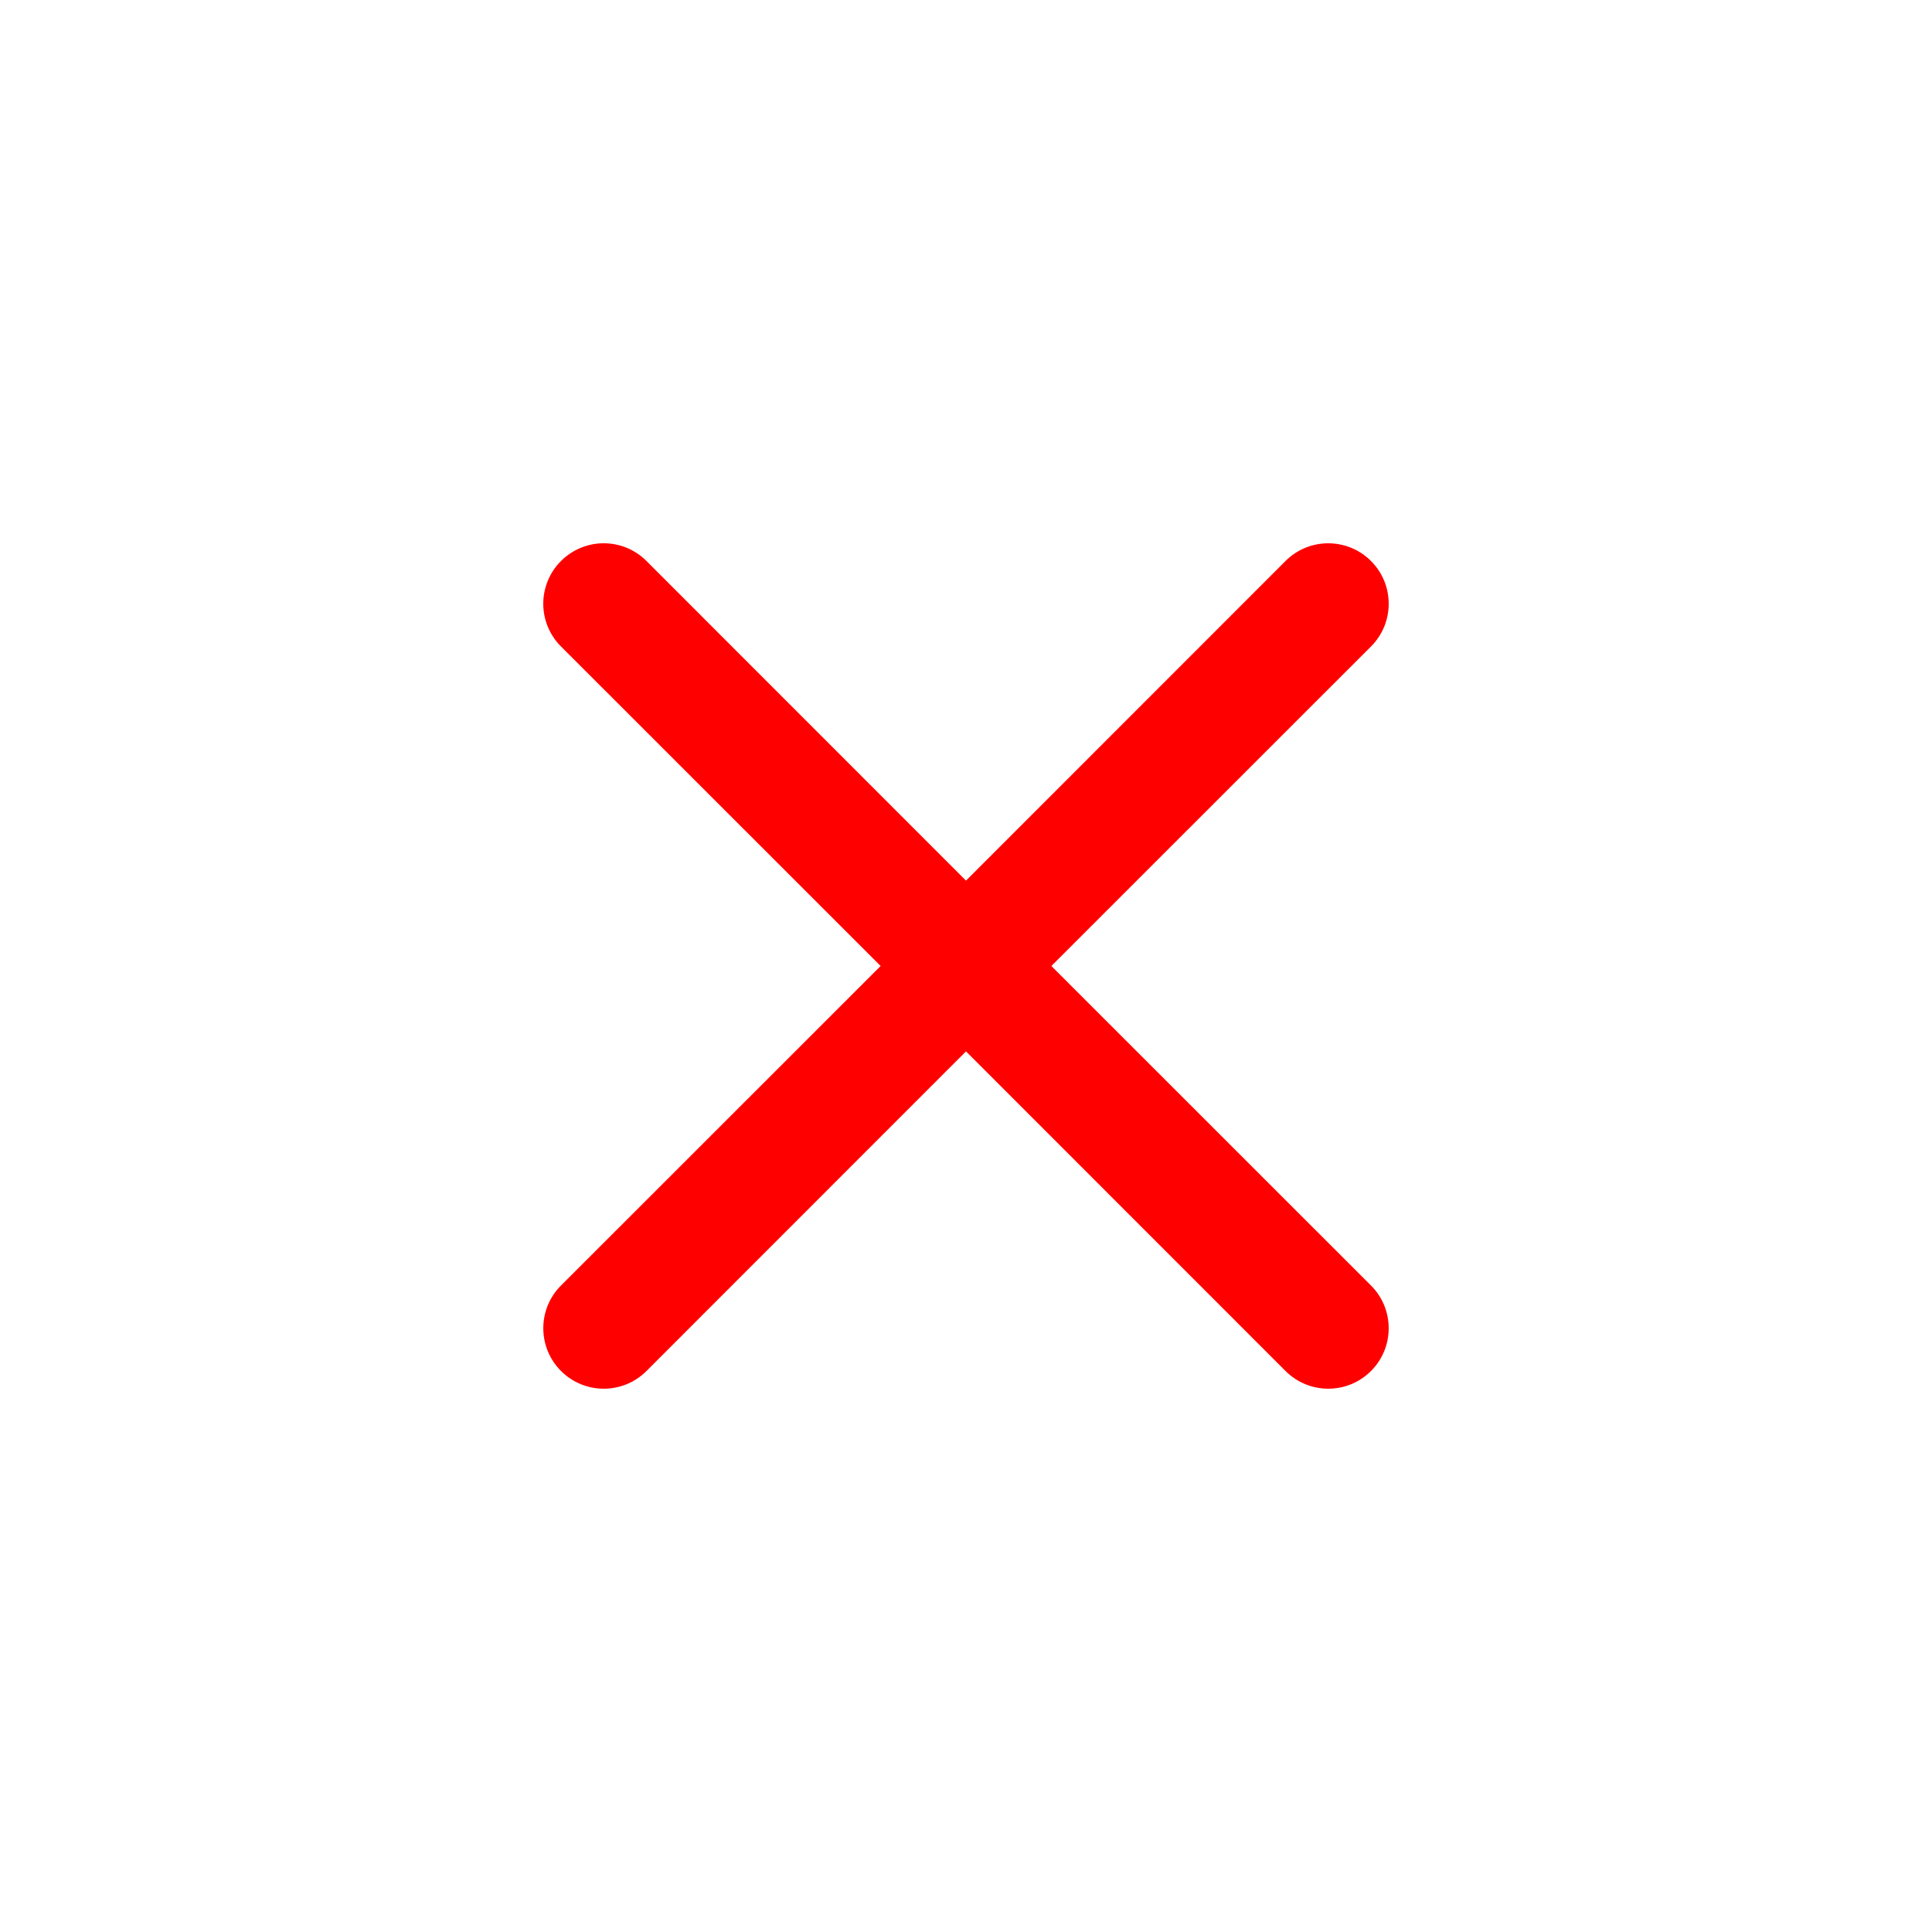
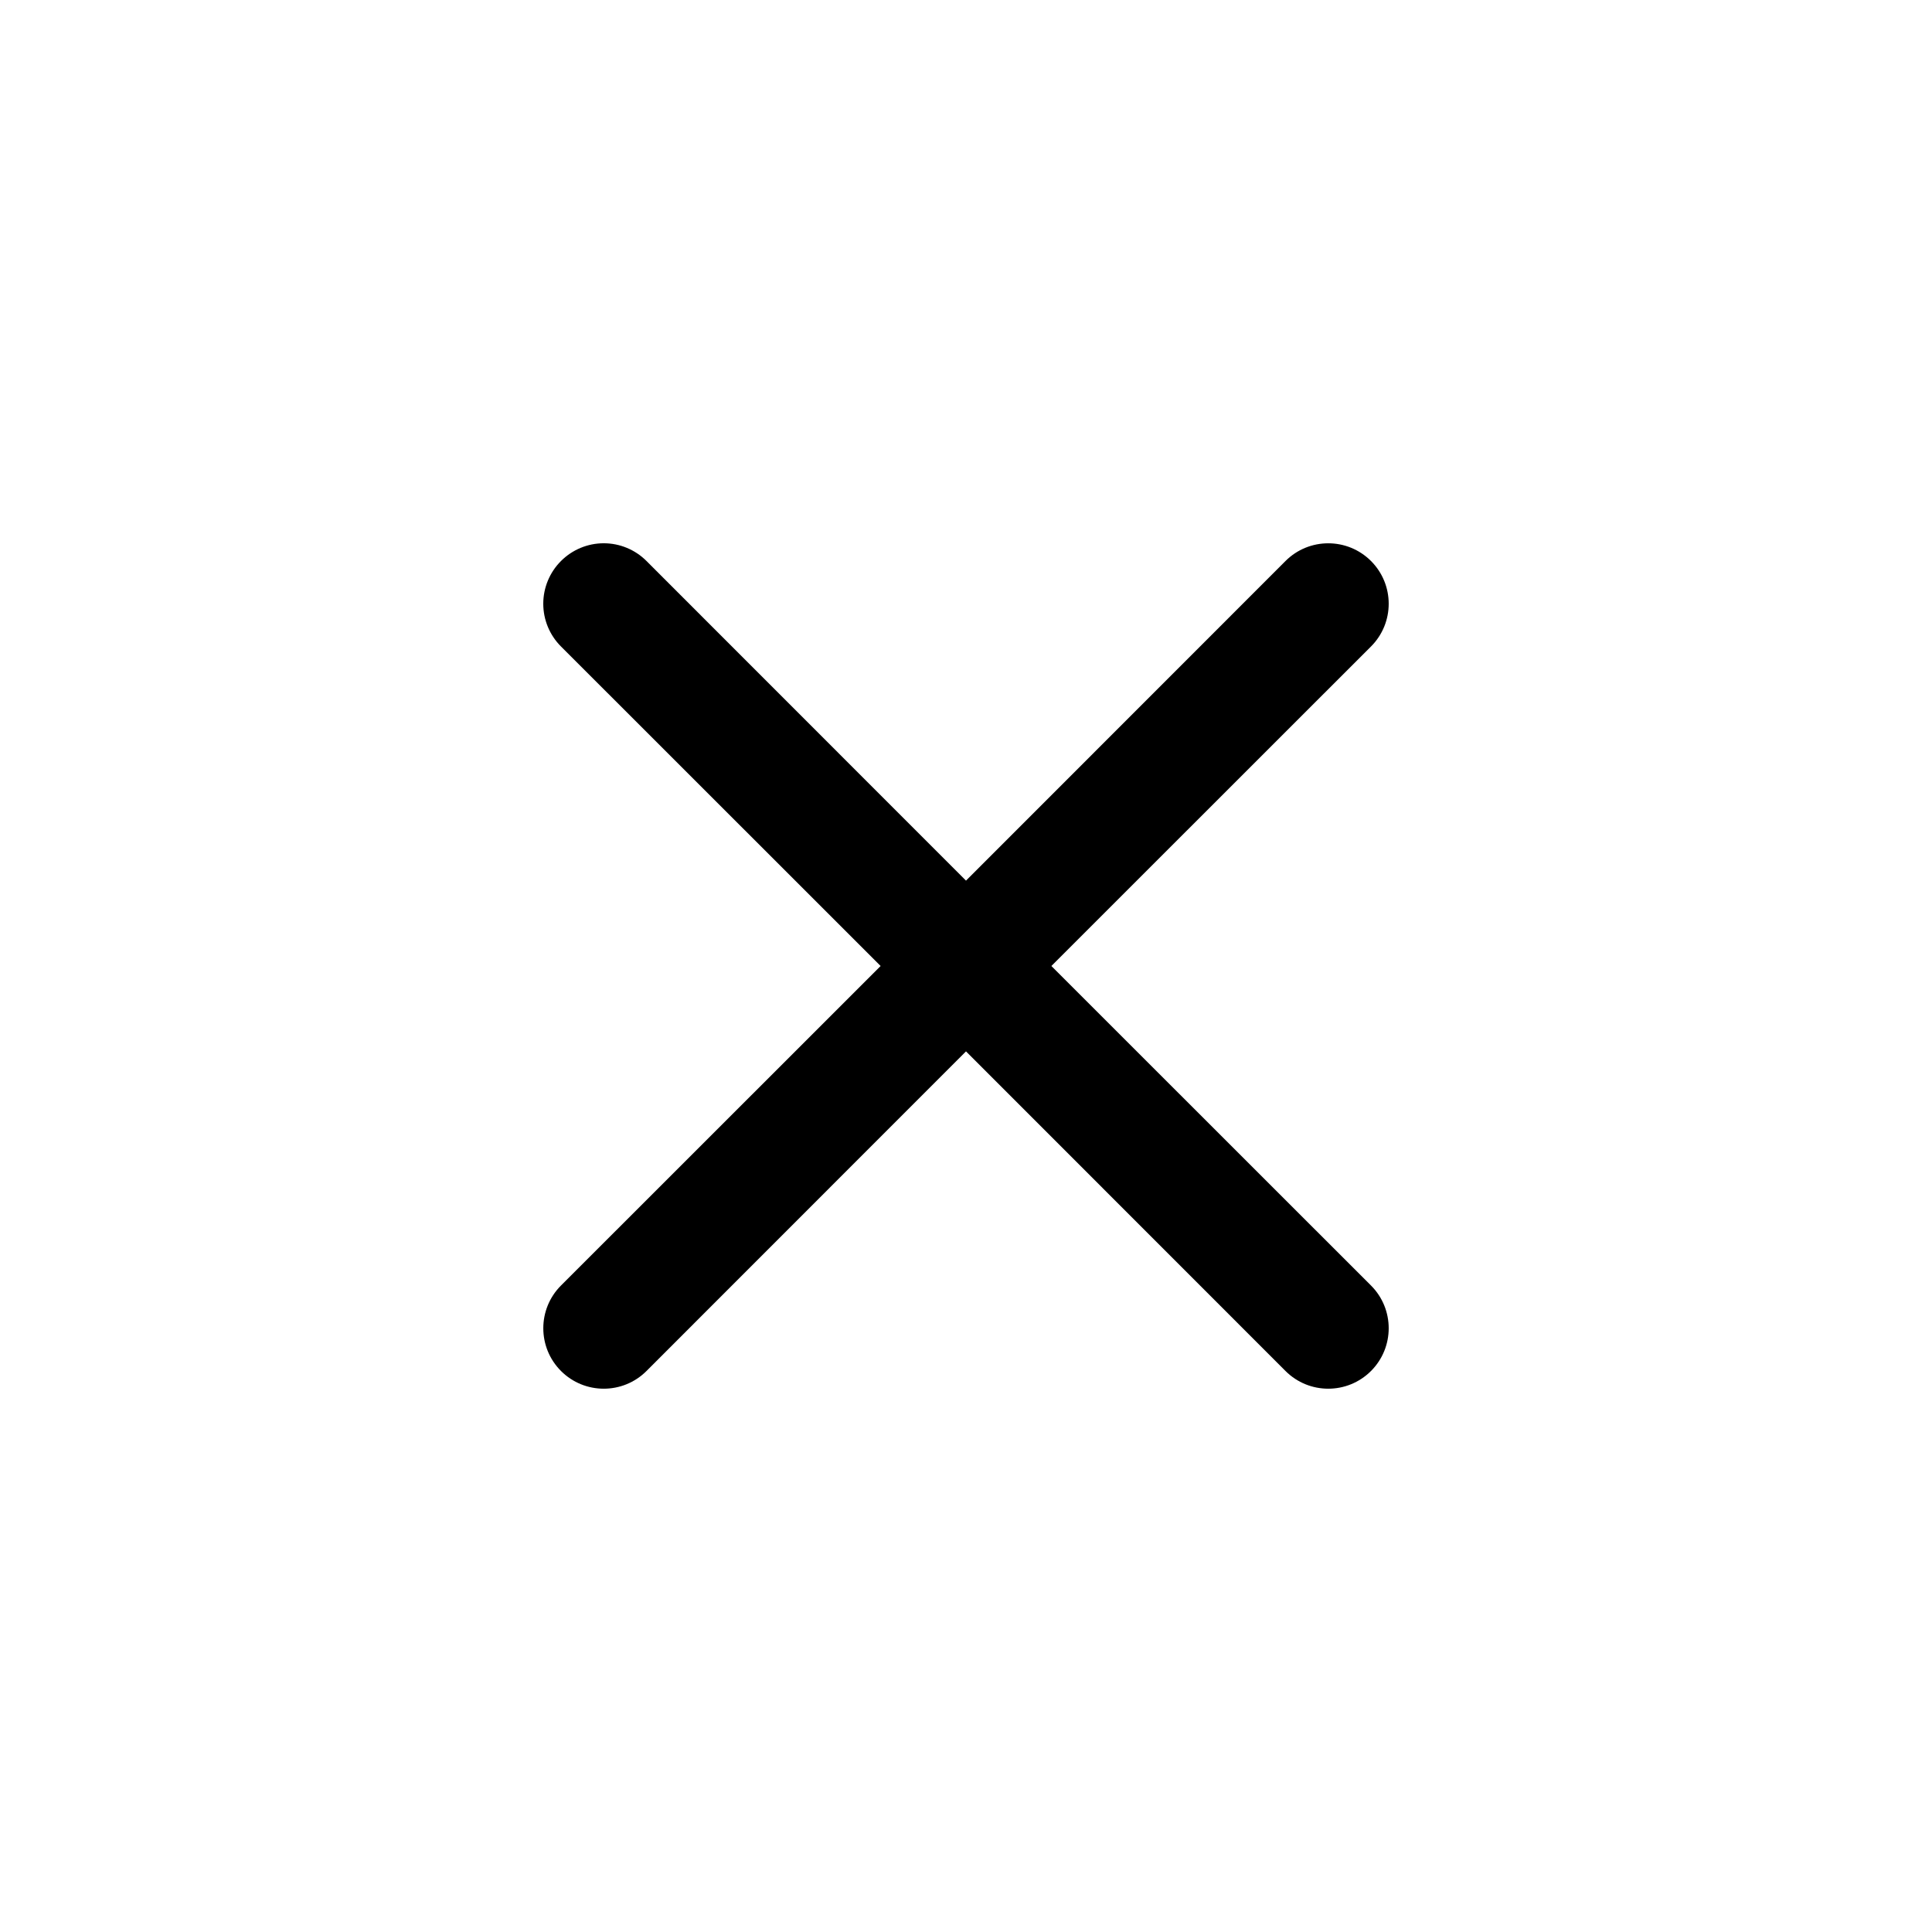
- <svg xmlns="http://www.w3.org/2000/svg" width="20" height="20" fill="red" class="bi bi-x" viewBox="0 0 16 16">
+ <svg xmlns="http://www.w3.org/2000/svg" width="20" height="20" fill="black" class="bi bi-x" viewBox="0 0 16 16">
  <path d="M4.646 4.646a.5.5 0 0 1 .708 0L8 7.293l2.646-2.647a.5.5 0 0 1 .708.708L8.707 8l2.647 2.646a.5.5 0 0 1-.708.708L8 8.707l-2.646 2.647a.5.5 0 0 1-.708-.708L7.293 8 4.646 5.354a.5.5 0 0 1 0-.708z" />
</svg>
